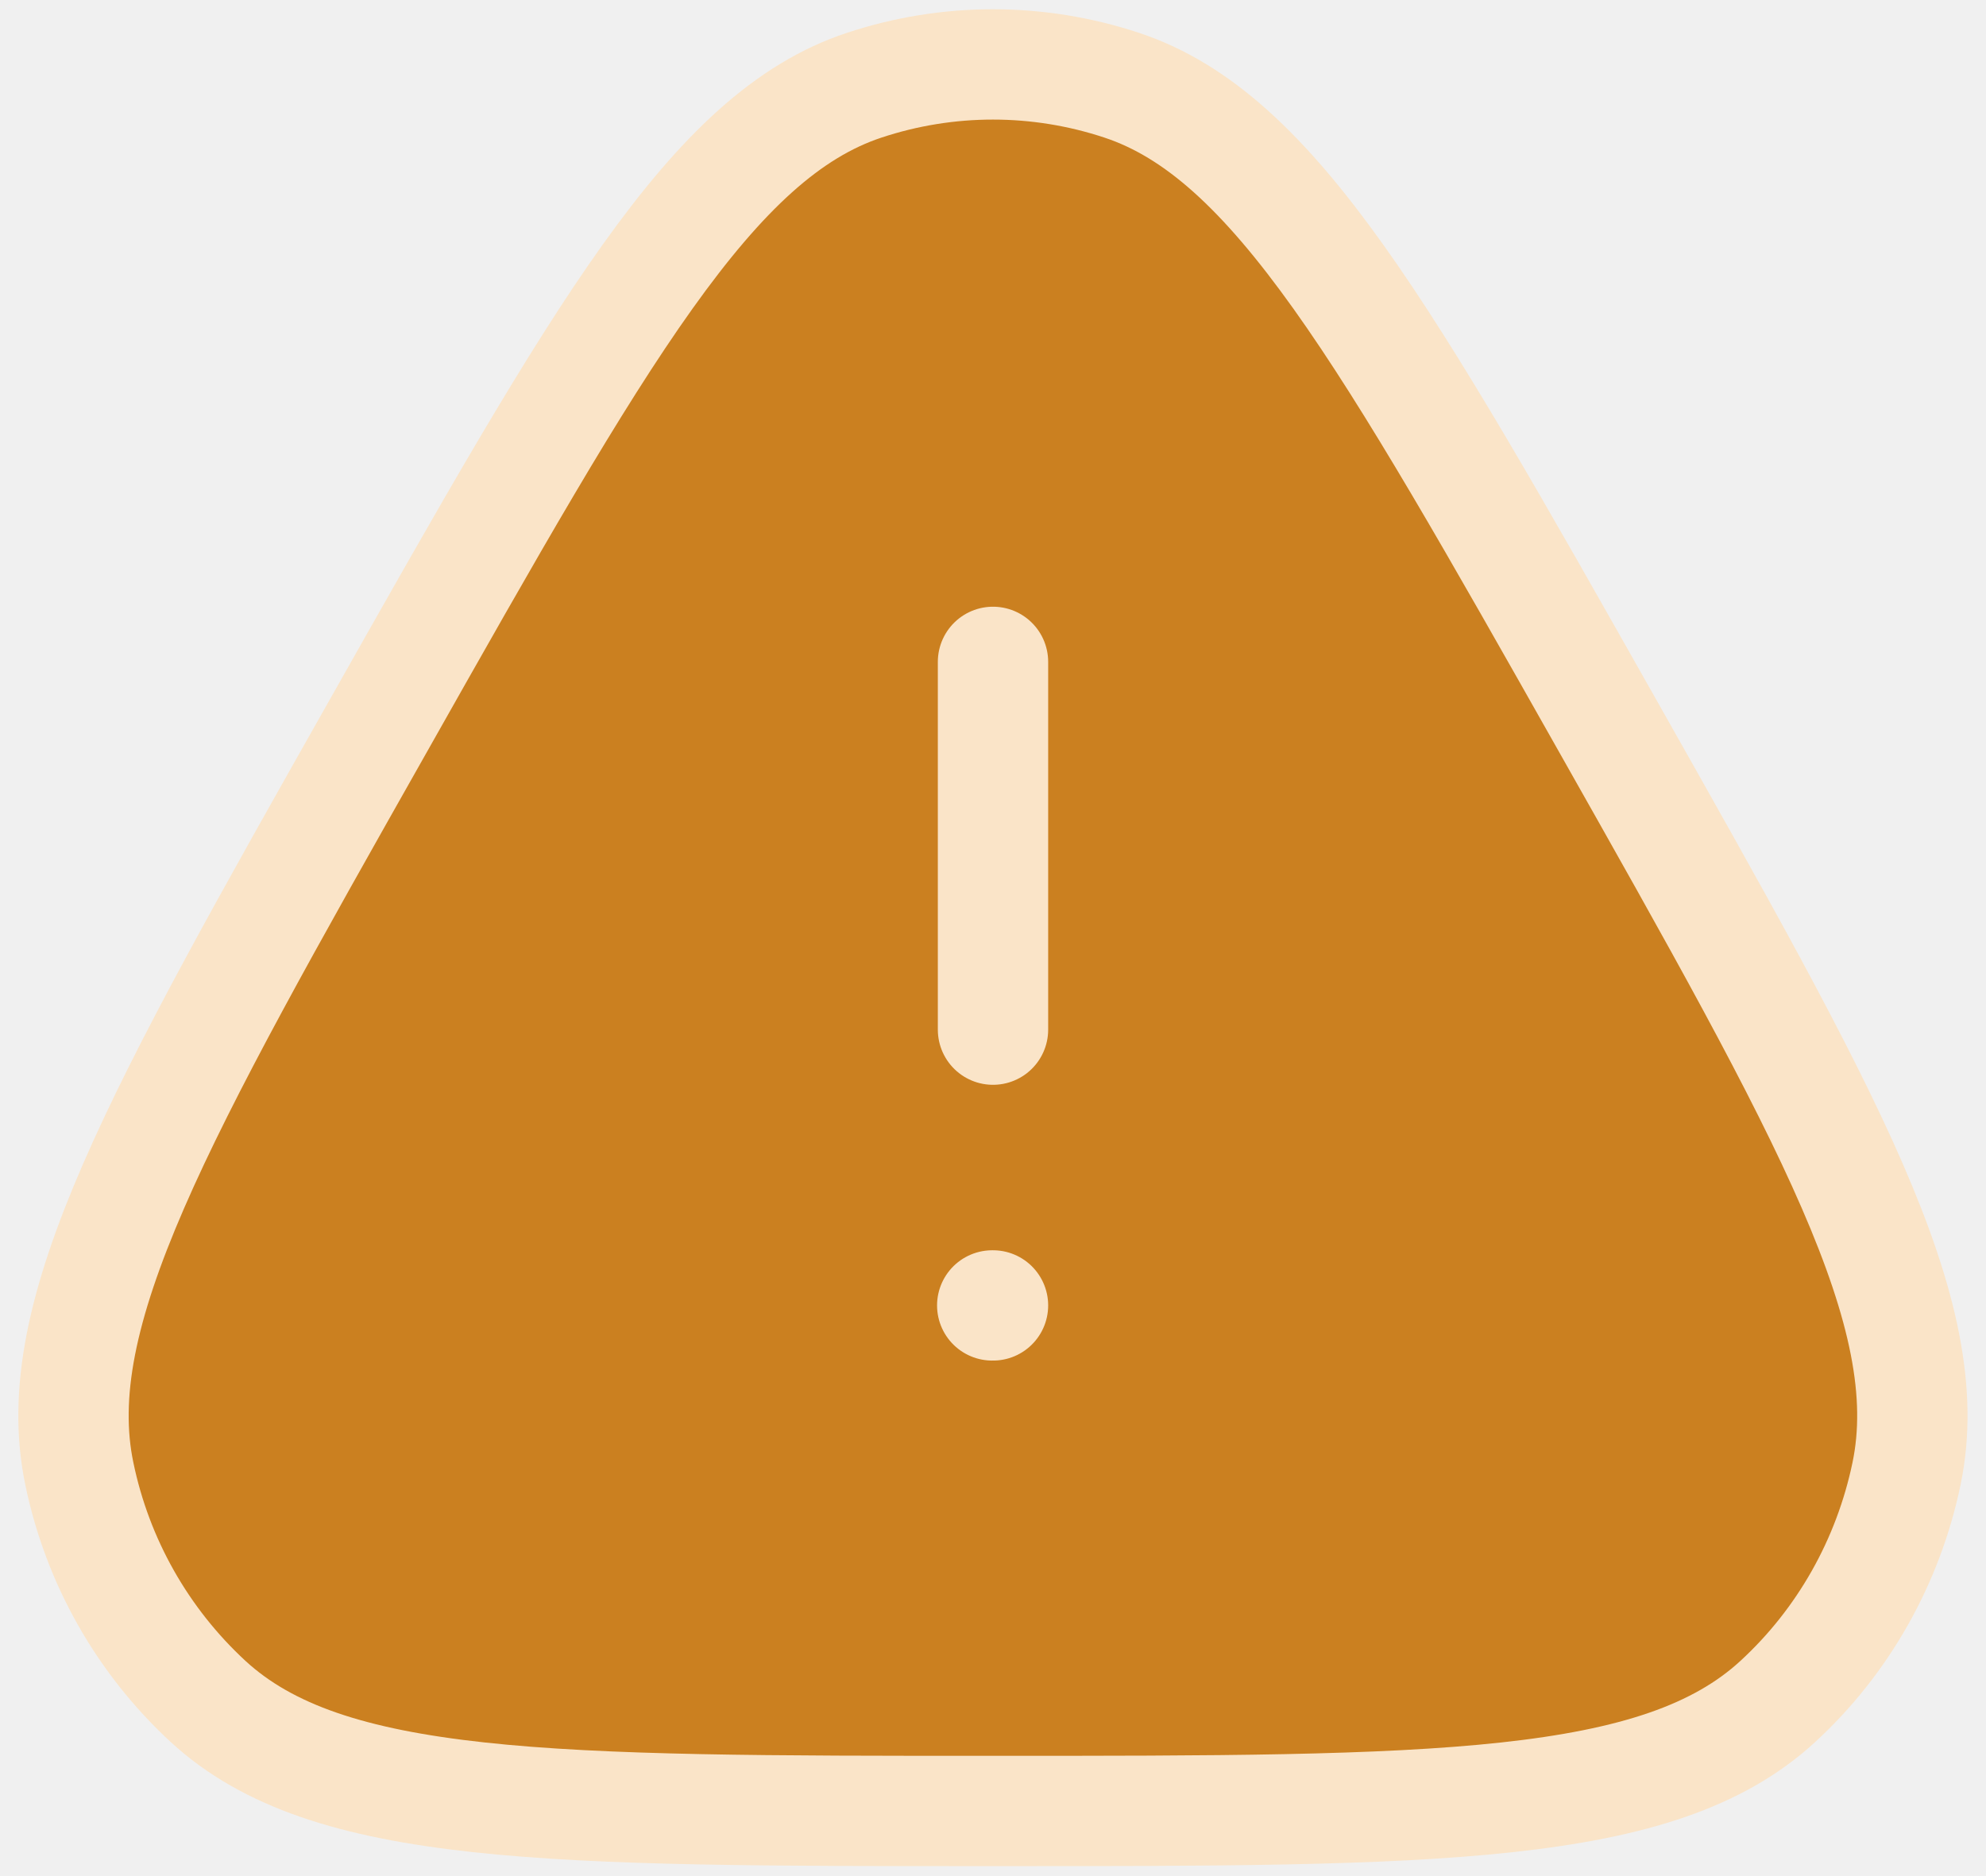
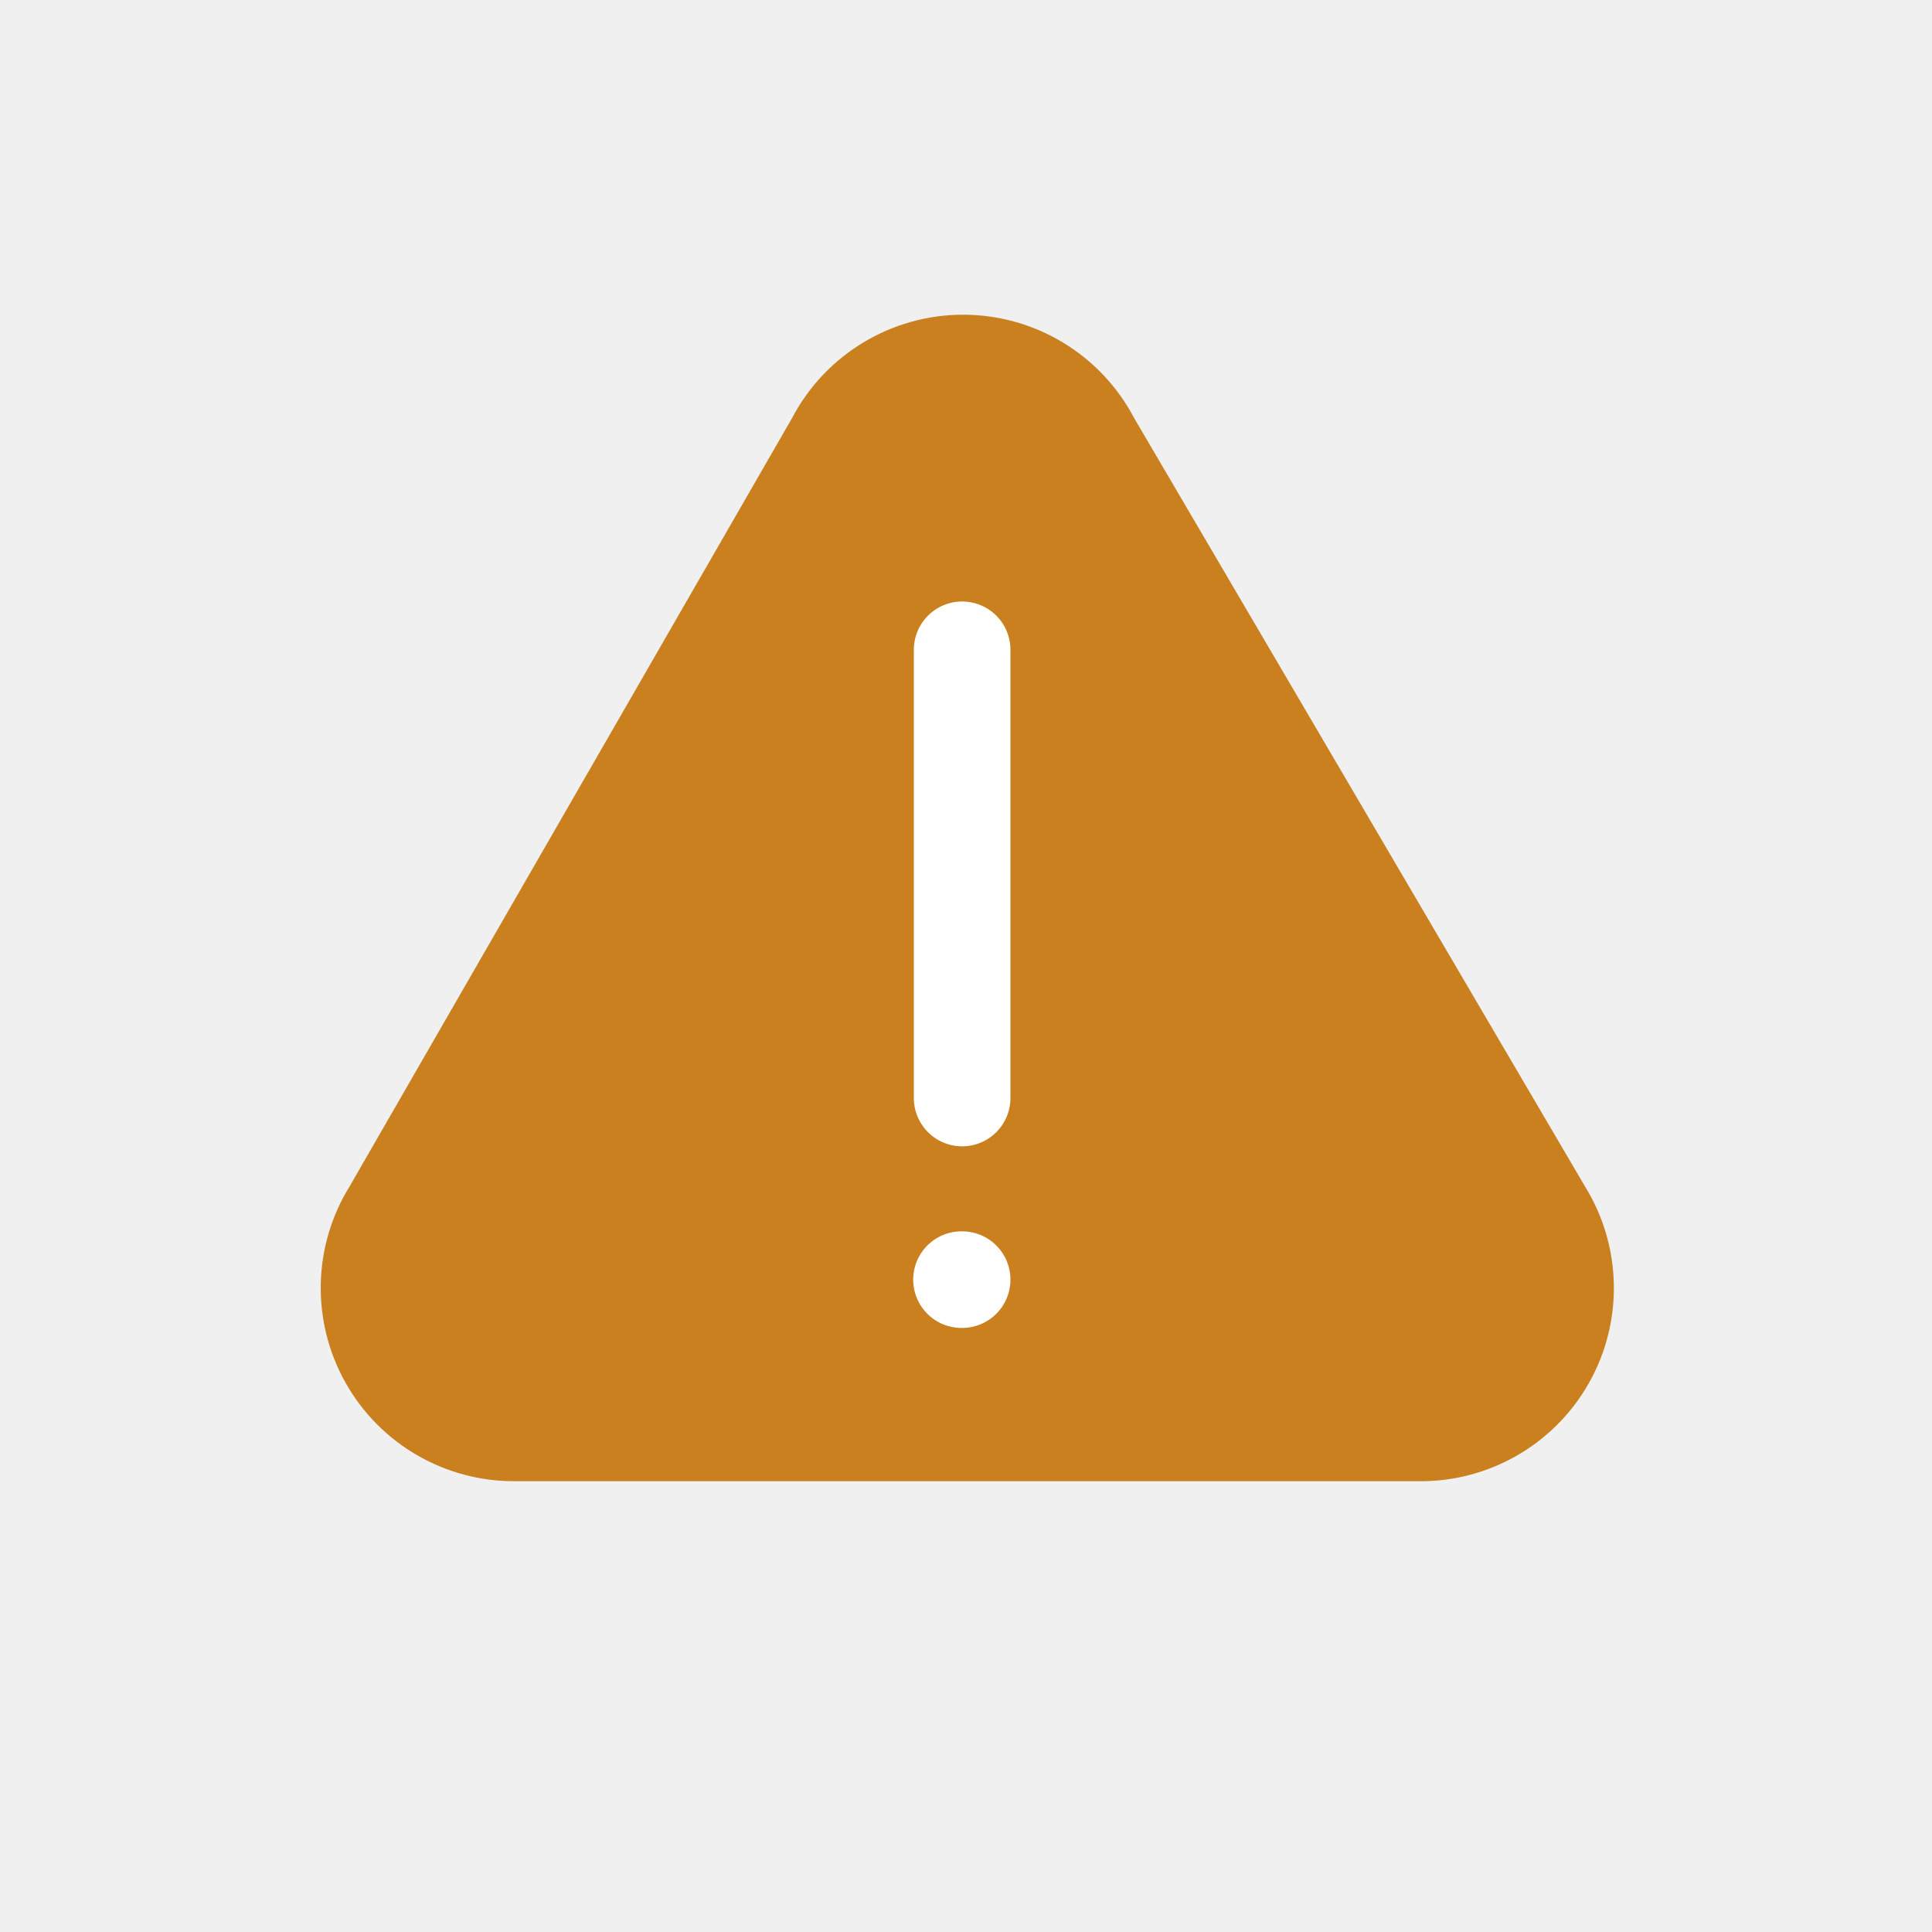
- <svg xmlns="http://www.w3.org/2000/svg" width="18" height="17" viewBox="0 0 18 17" fill="none">
-   <path d="M3.435 6.569C5.445 3.01 6.451 1.231 7.831 0.773C8.59 0.521 9.409 0.521 10.168 0.773C11.548 1.231 12.554 3.01 14.565 6.569C16.576 10.128 17.581 11.908 17.28 13.358C17.114 14.156 16.705 14.88 16.112 15.425C15.034 16.417 13.022 16.417 9 16.417C4.977 16.417 2.965 16.417 1.887 15.425C1.291 14.875 0.883 14.153 0.719 13.359C0.417 11.909 1.423 10.129 3.435 6.569ZM8.993 11.834H9H8.993ZM9 9.334V6V9.334Z" fill="#CB8020" />
-   <path d="M8.993 11.834H9M9 9.334V6M3.435 6.569C5.445 3.01 6.451 1.231 7.831 0.773C8.59 0.521 9.409 0.521 10.168 0.773C11.548 1.231 12.554 3.01 14.565 6.569C16.576 10.128 17.581 11.908 17.28 13.358C17.114 14.156 16.705 14.88 16.112 15.425C15.034 16.417 13.022 16.417 9 16.417C4.977 16.417 2.965 16.417 1.887 15.425C1.291 14.875 0.883 14.153 0.719 13.359C0.417 11.909 1.423 10.129 3.435 6.569Z" stroke="#FAE4C8" stroke-linecap="round" stroke-linejoin="round" />
+ <svg xmlns="http://www.w3.org/2000/svg" viewBox="0 0 30 30">
+   <defs>
+     <style>.cls-1{fill:#cb8020;}.cls-2{fill:none;stroke:#fff;stroke-linecap:round;stroke-linejoin:round;stroke-width:1.5px;}</style>
+   </defs>
+   <g id="Layer_1" data-name="Layer 1">
+     <path class="cls-1" d="M12.3,6.49,5.43,18.42A3,3,0,0,0,8,23H22a3,3,0,0,0,2.61-4.58l-7-11.93A3,3,0,0,0,12.3,6.49Z" />
+     <line class="cls-2" x1="14.93" y1="19.87" x2="14.94" y2="19.87" />
+     <line class="cls-2" x1="14.94" y1="17.05" x2="14.94" y2="10.09" />
+   </g>
</svg>
